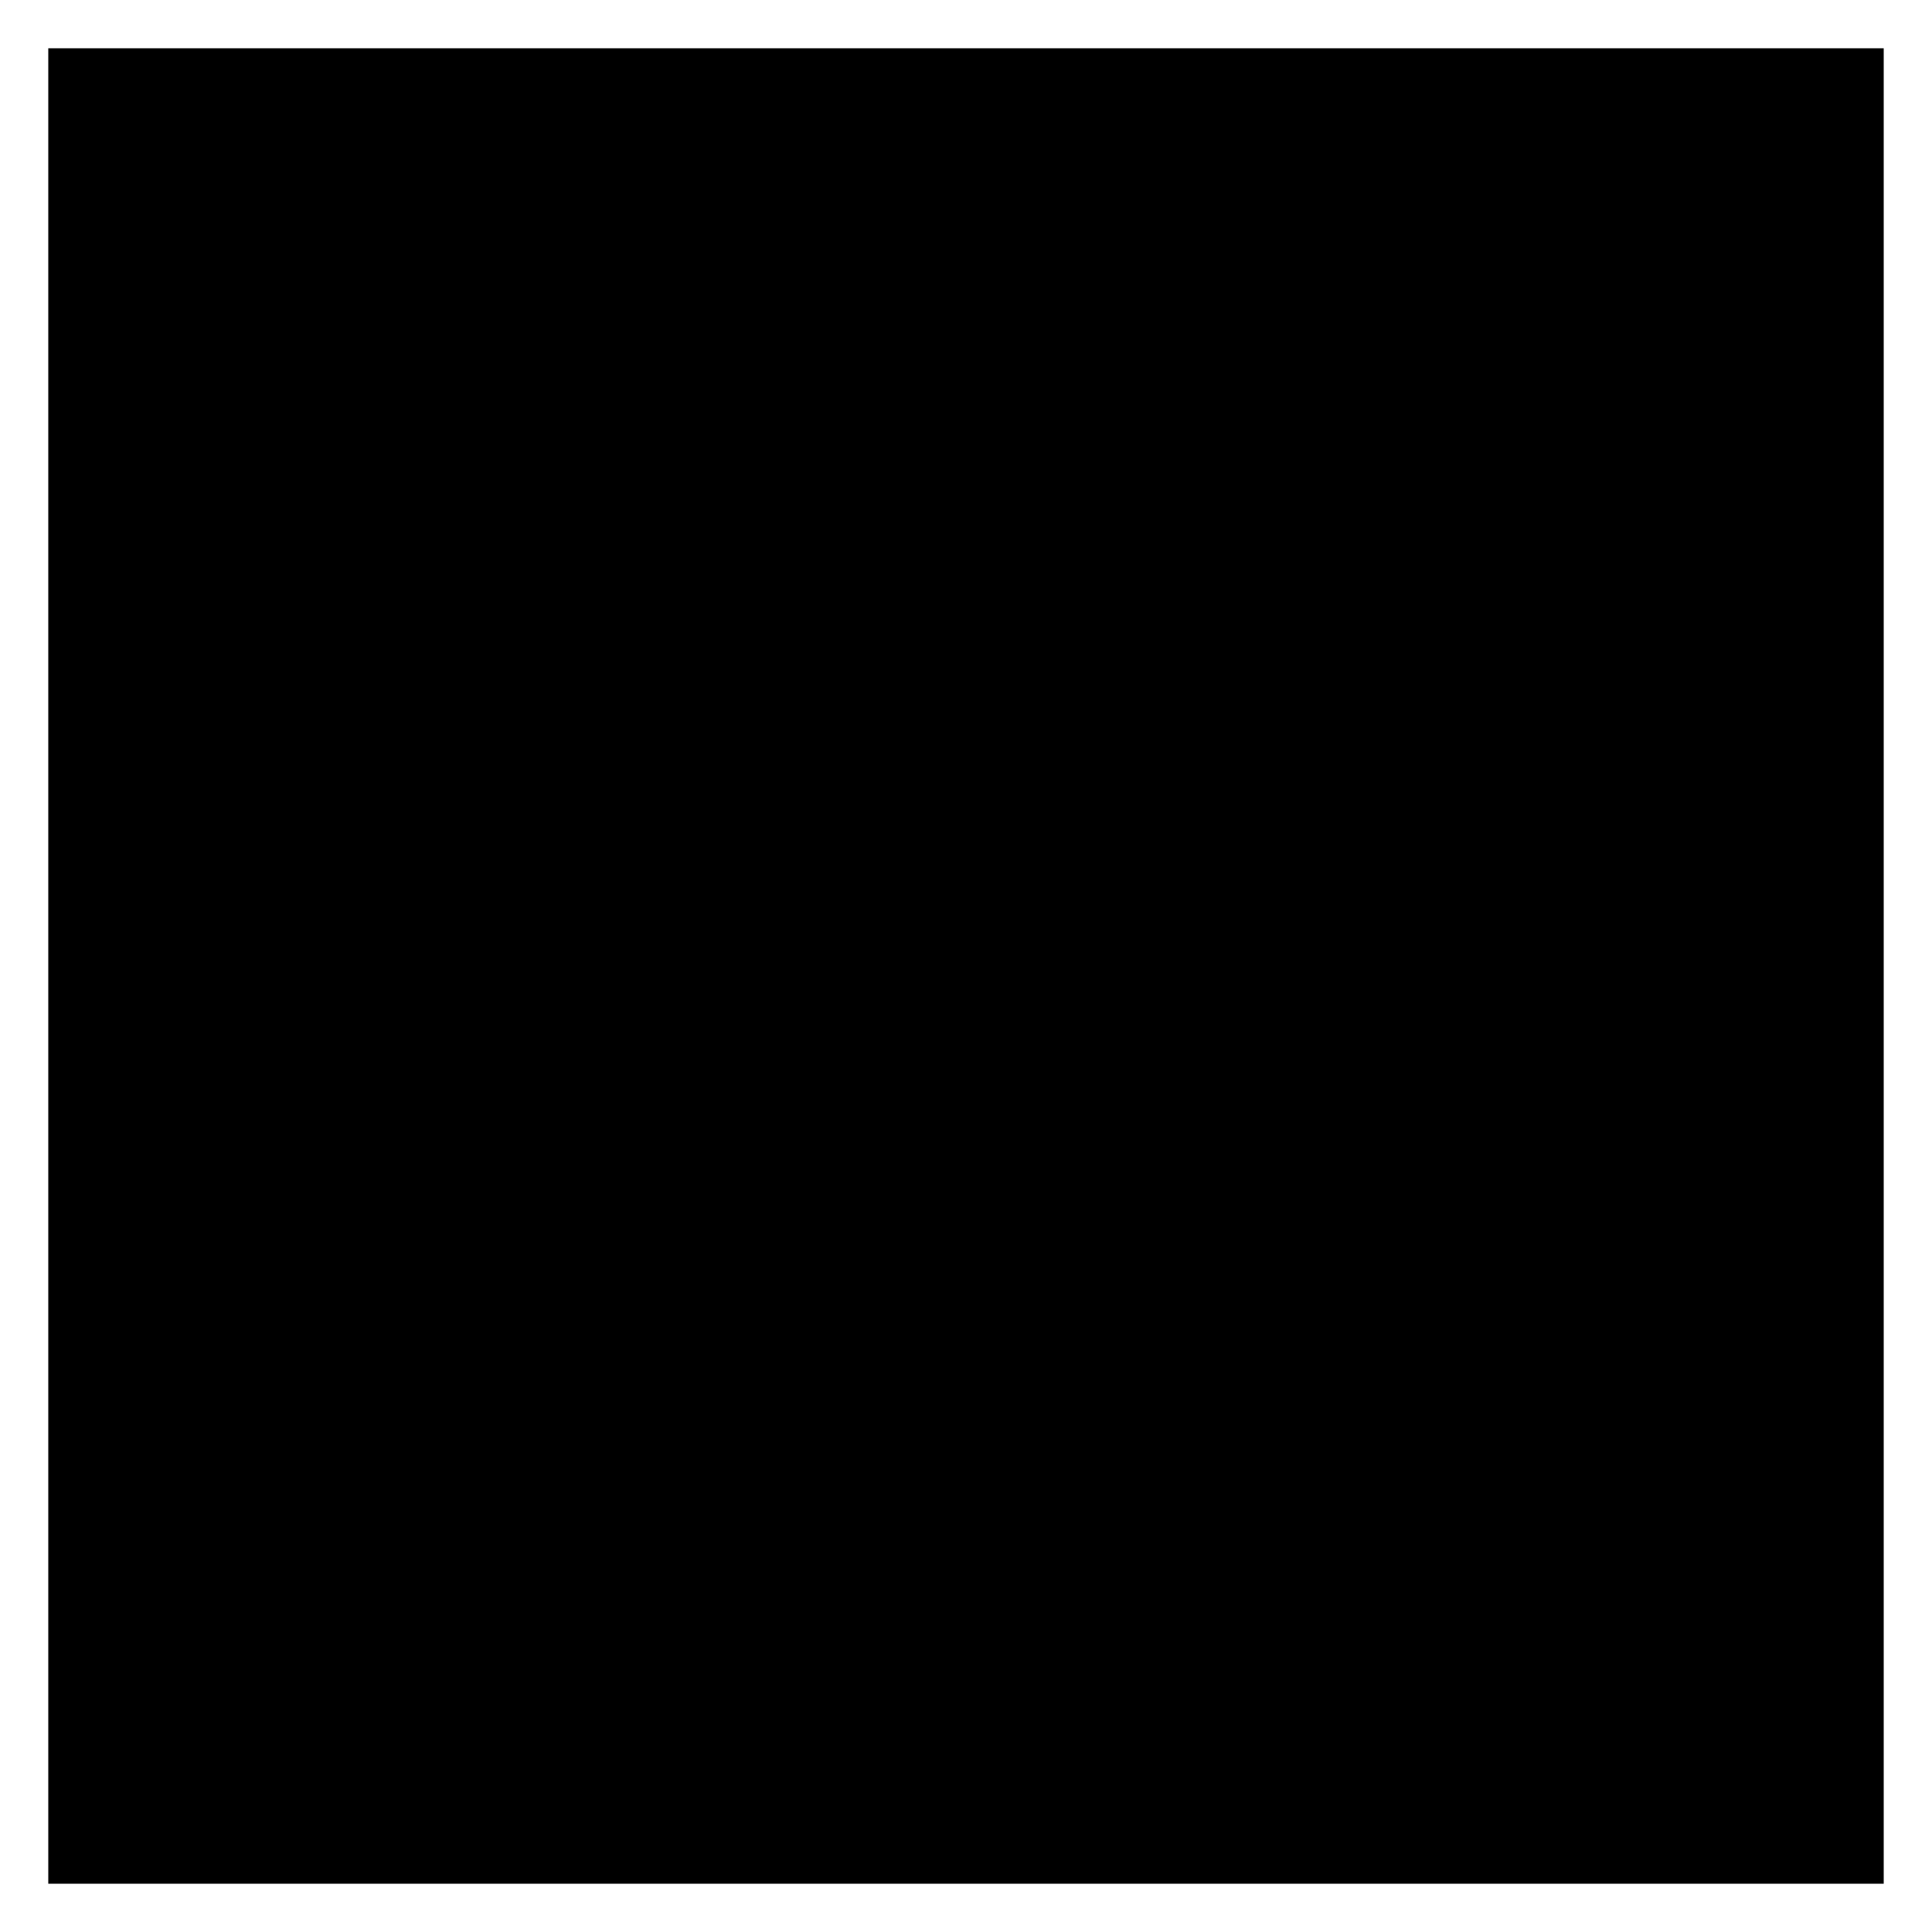
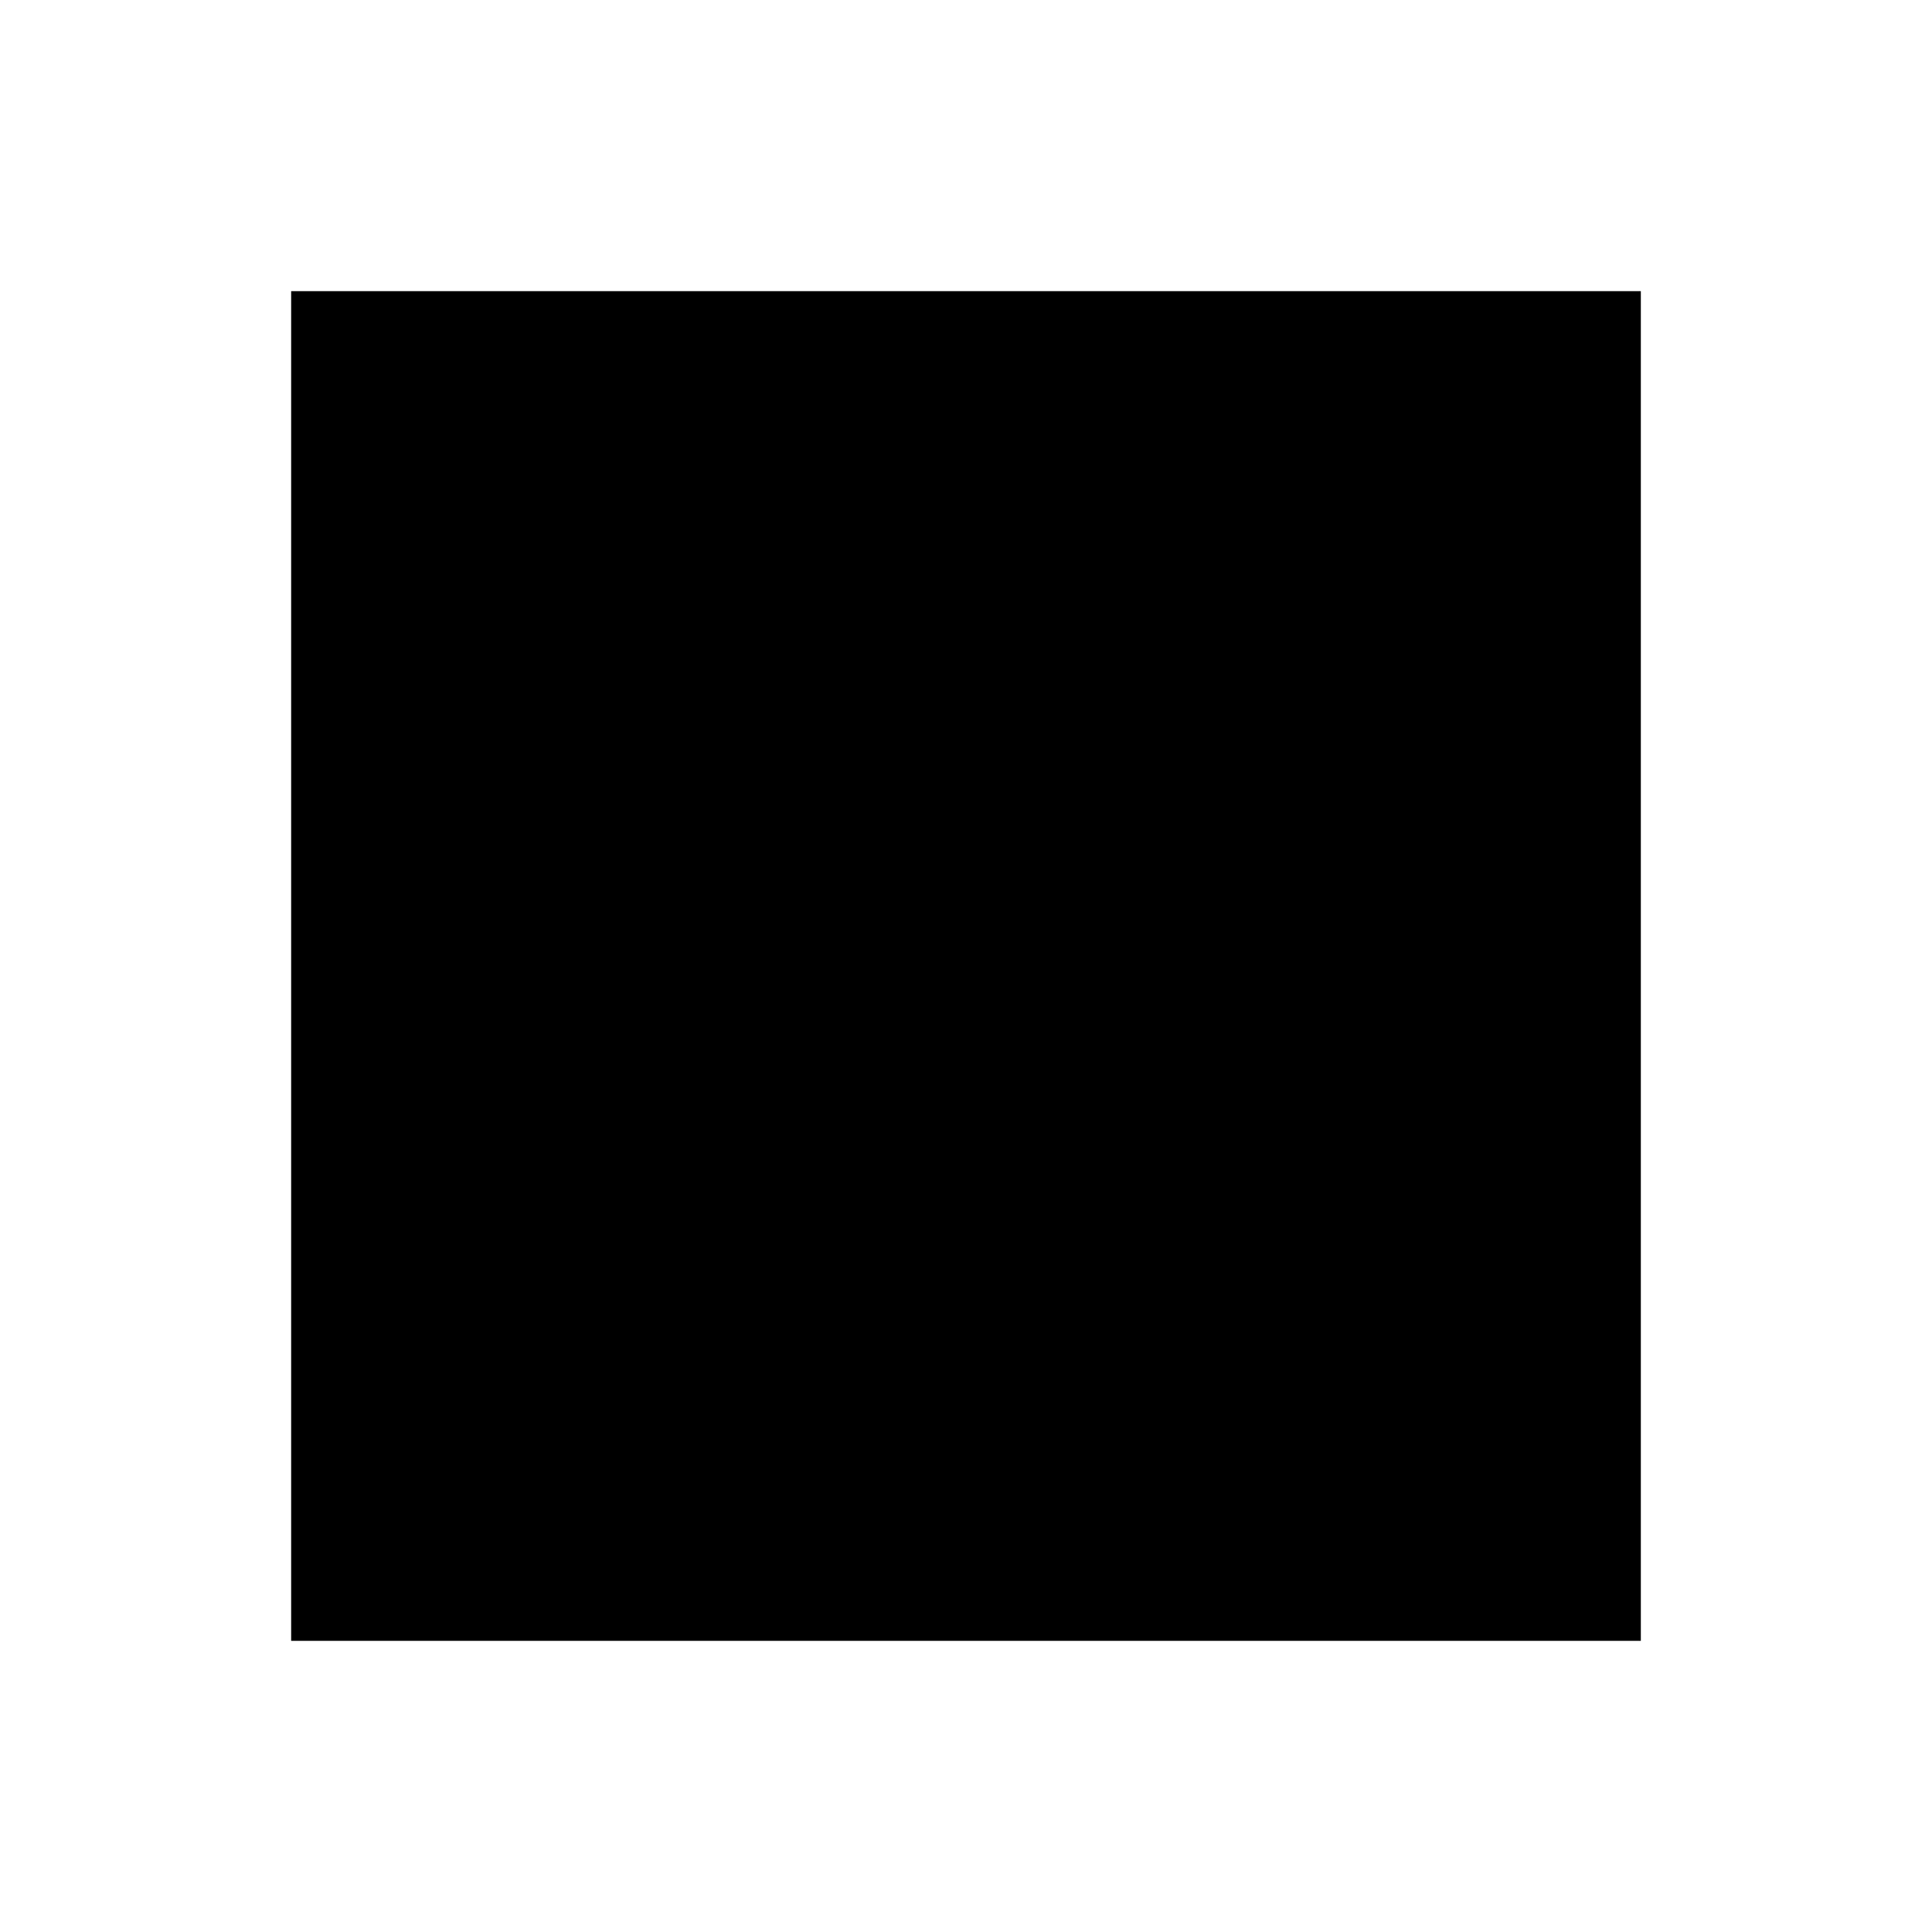
<svg xmlns="http://www.w3.org/2000/svg" version="1.1" id="Layer_1" x="0px" y="0px" width="283.46px" height="283.46px" viewBox="0 0 283.46 283.46" enable-background="new 0 0 283.46 283.46" xml:space="preserve">
  <g>
-     <rect x="7.084" y="7.084" width="269.291" height="269.292" />
+     <rect x="42.717" y="42.717" width="198.023" height="198.025" />
  </g>
</svg>
